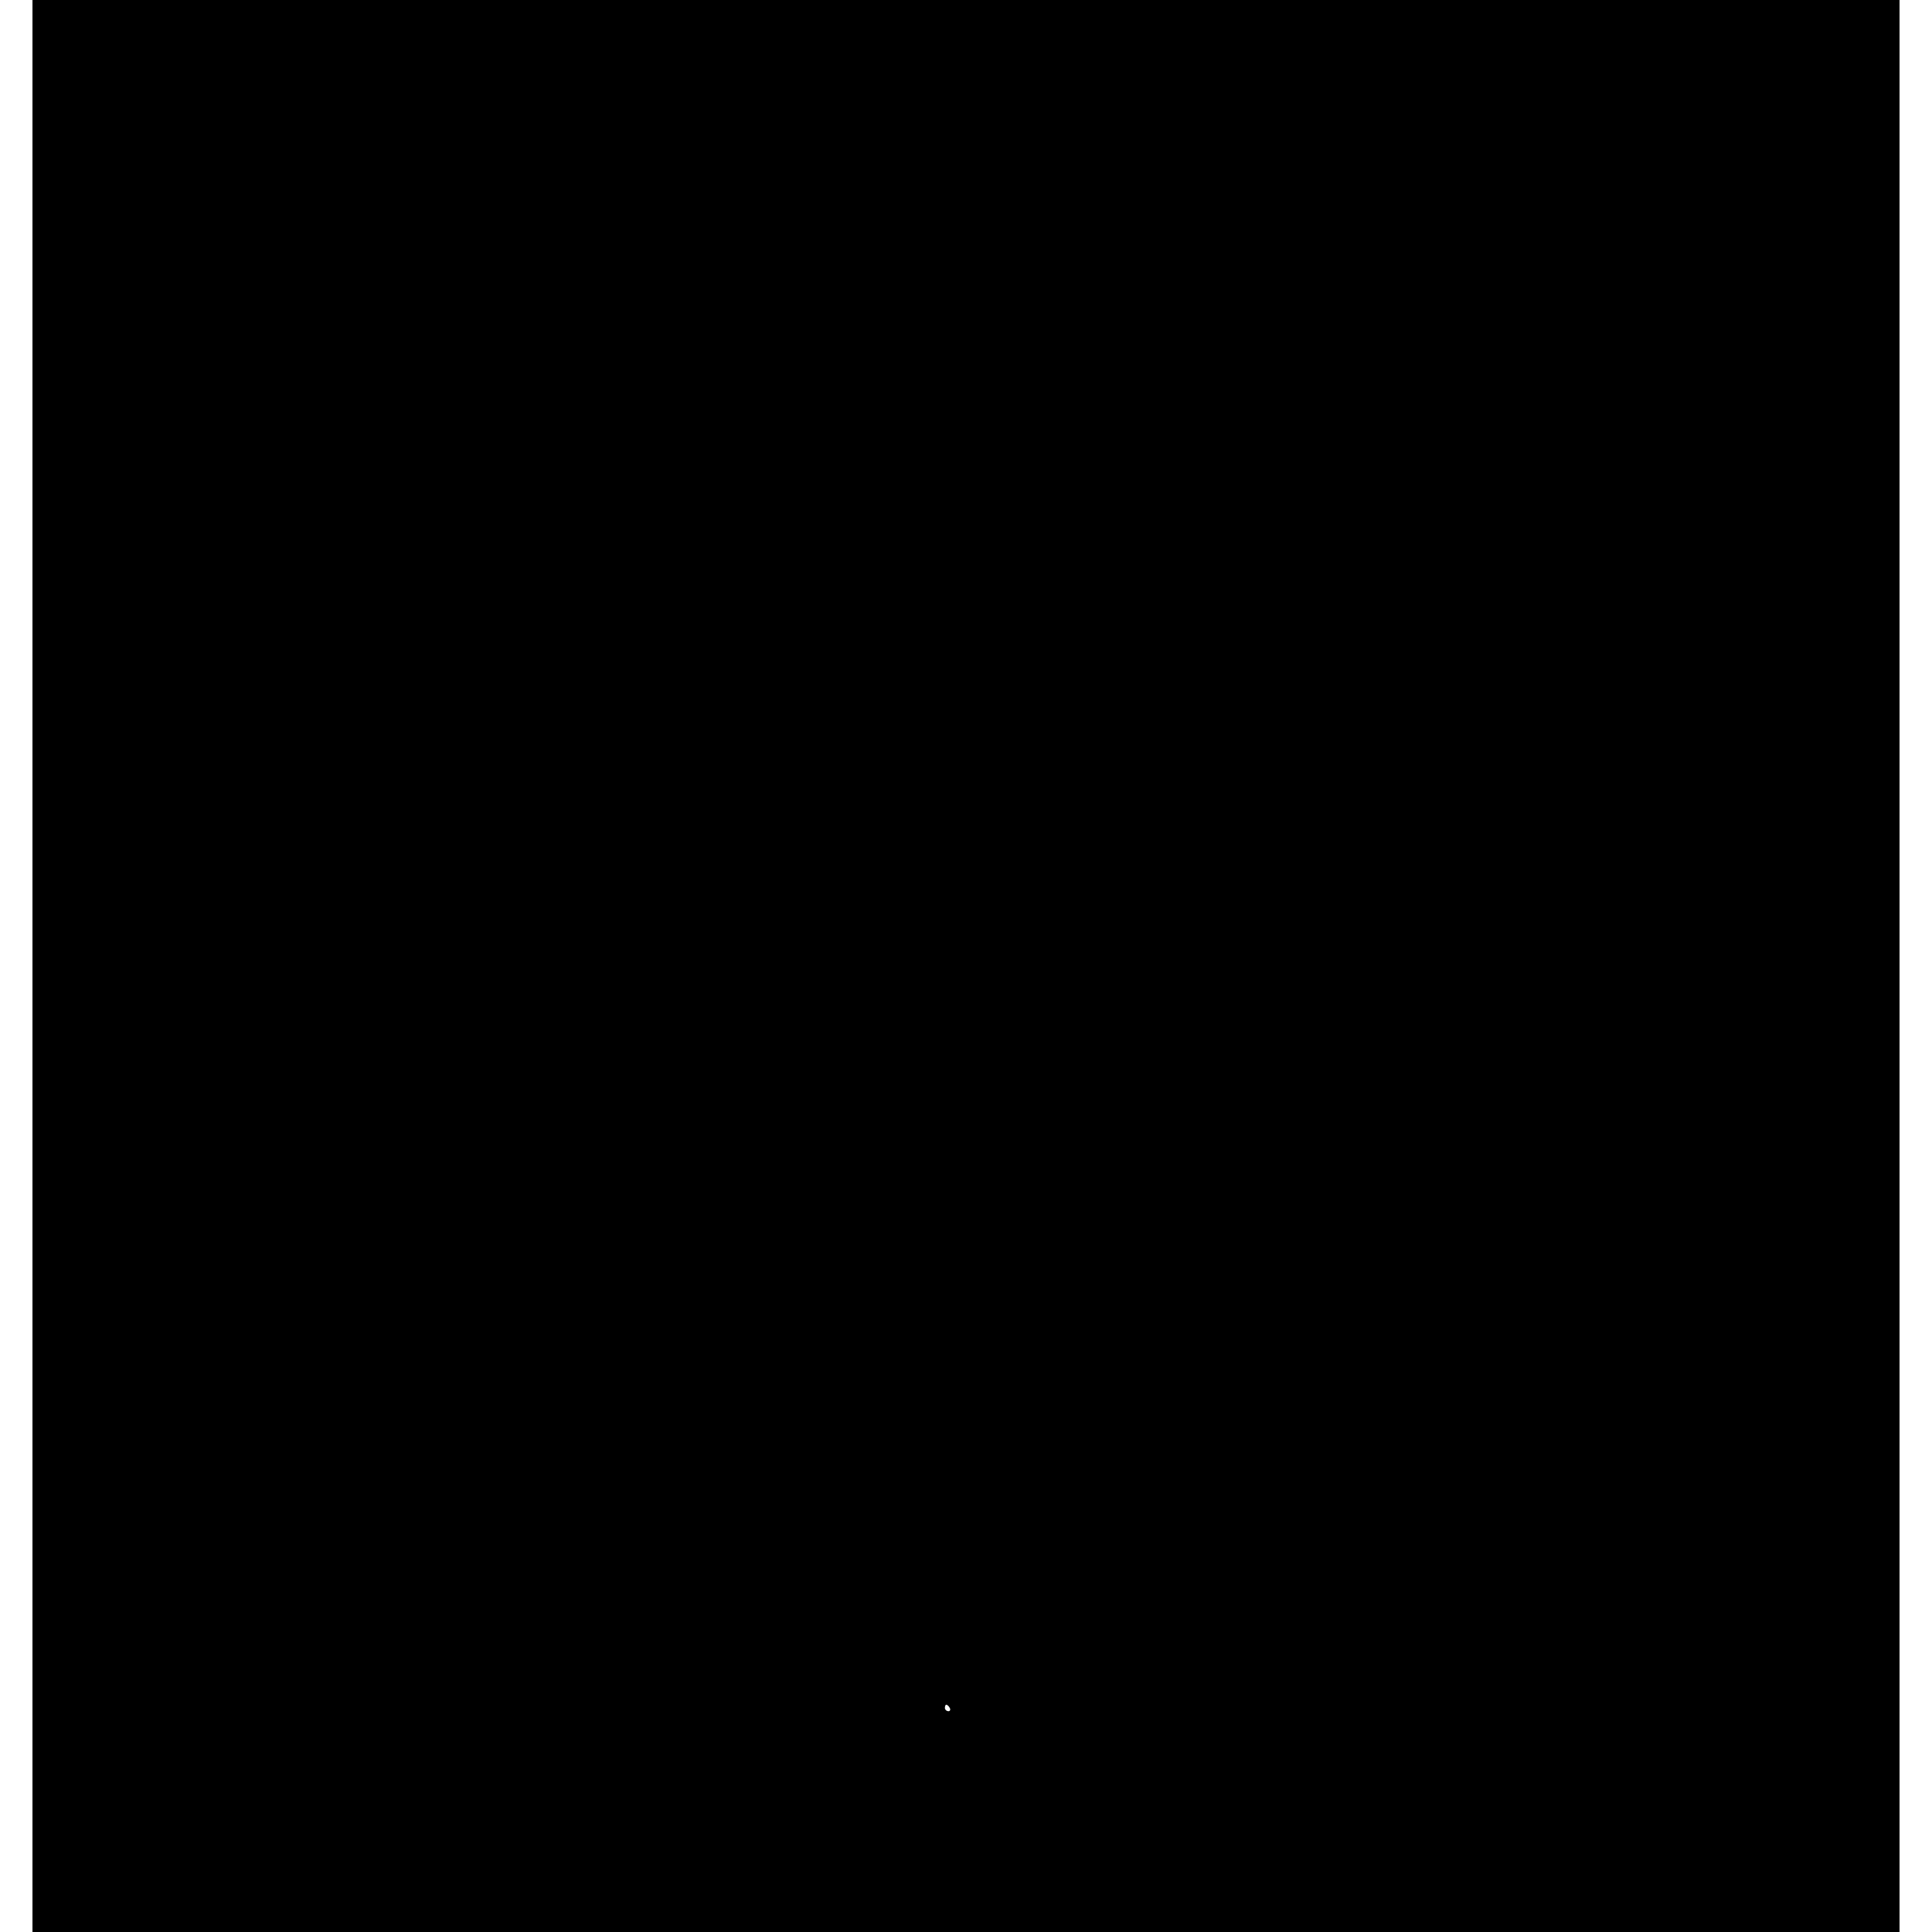
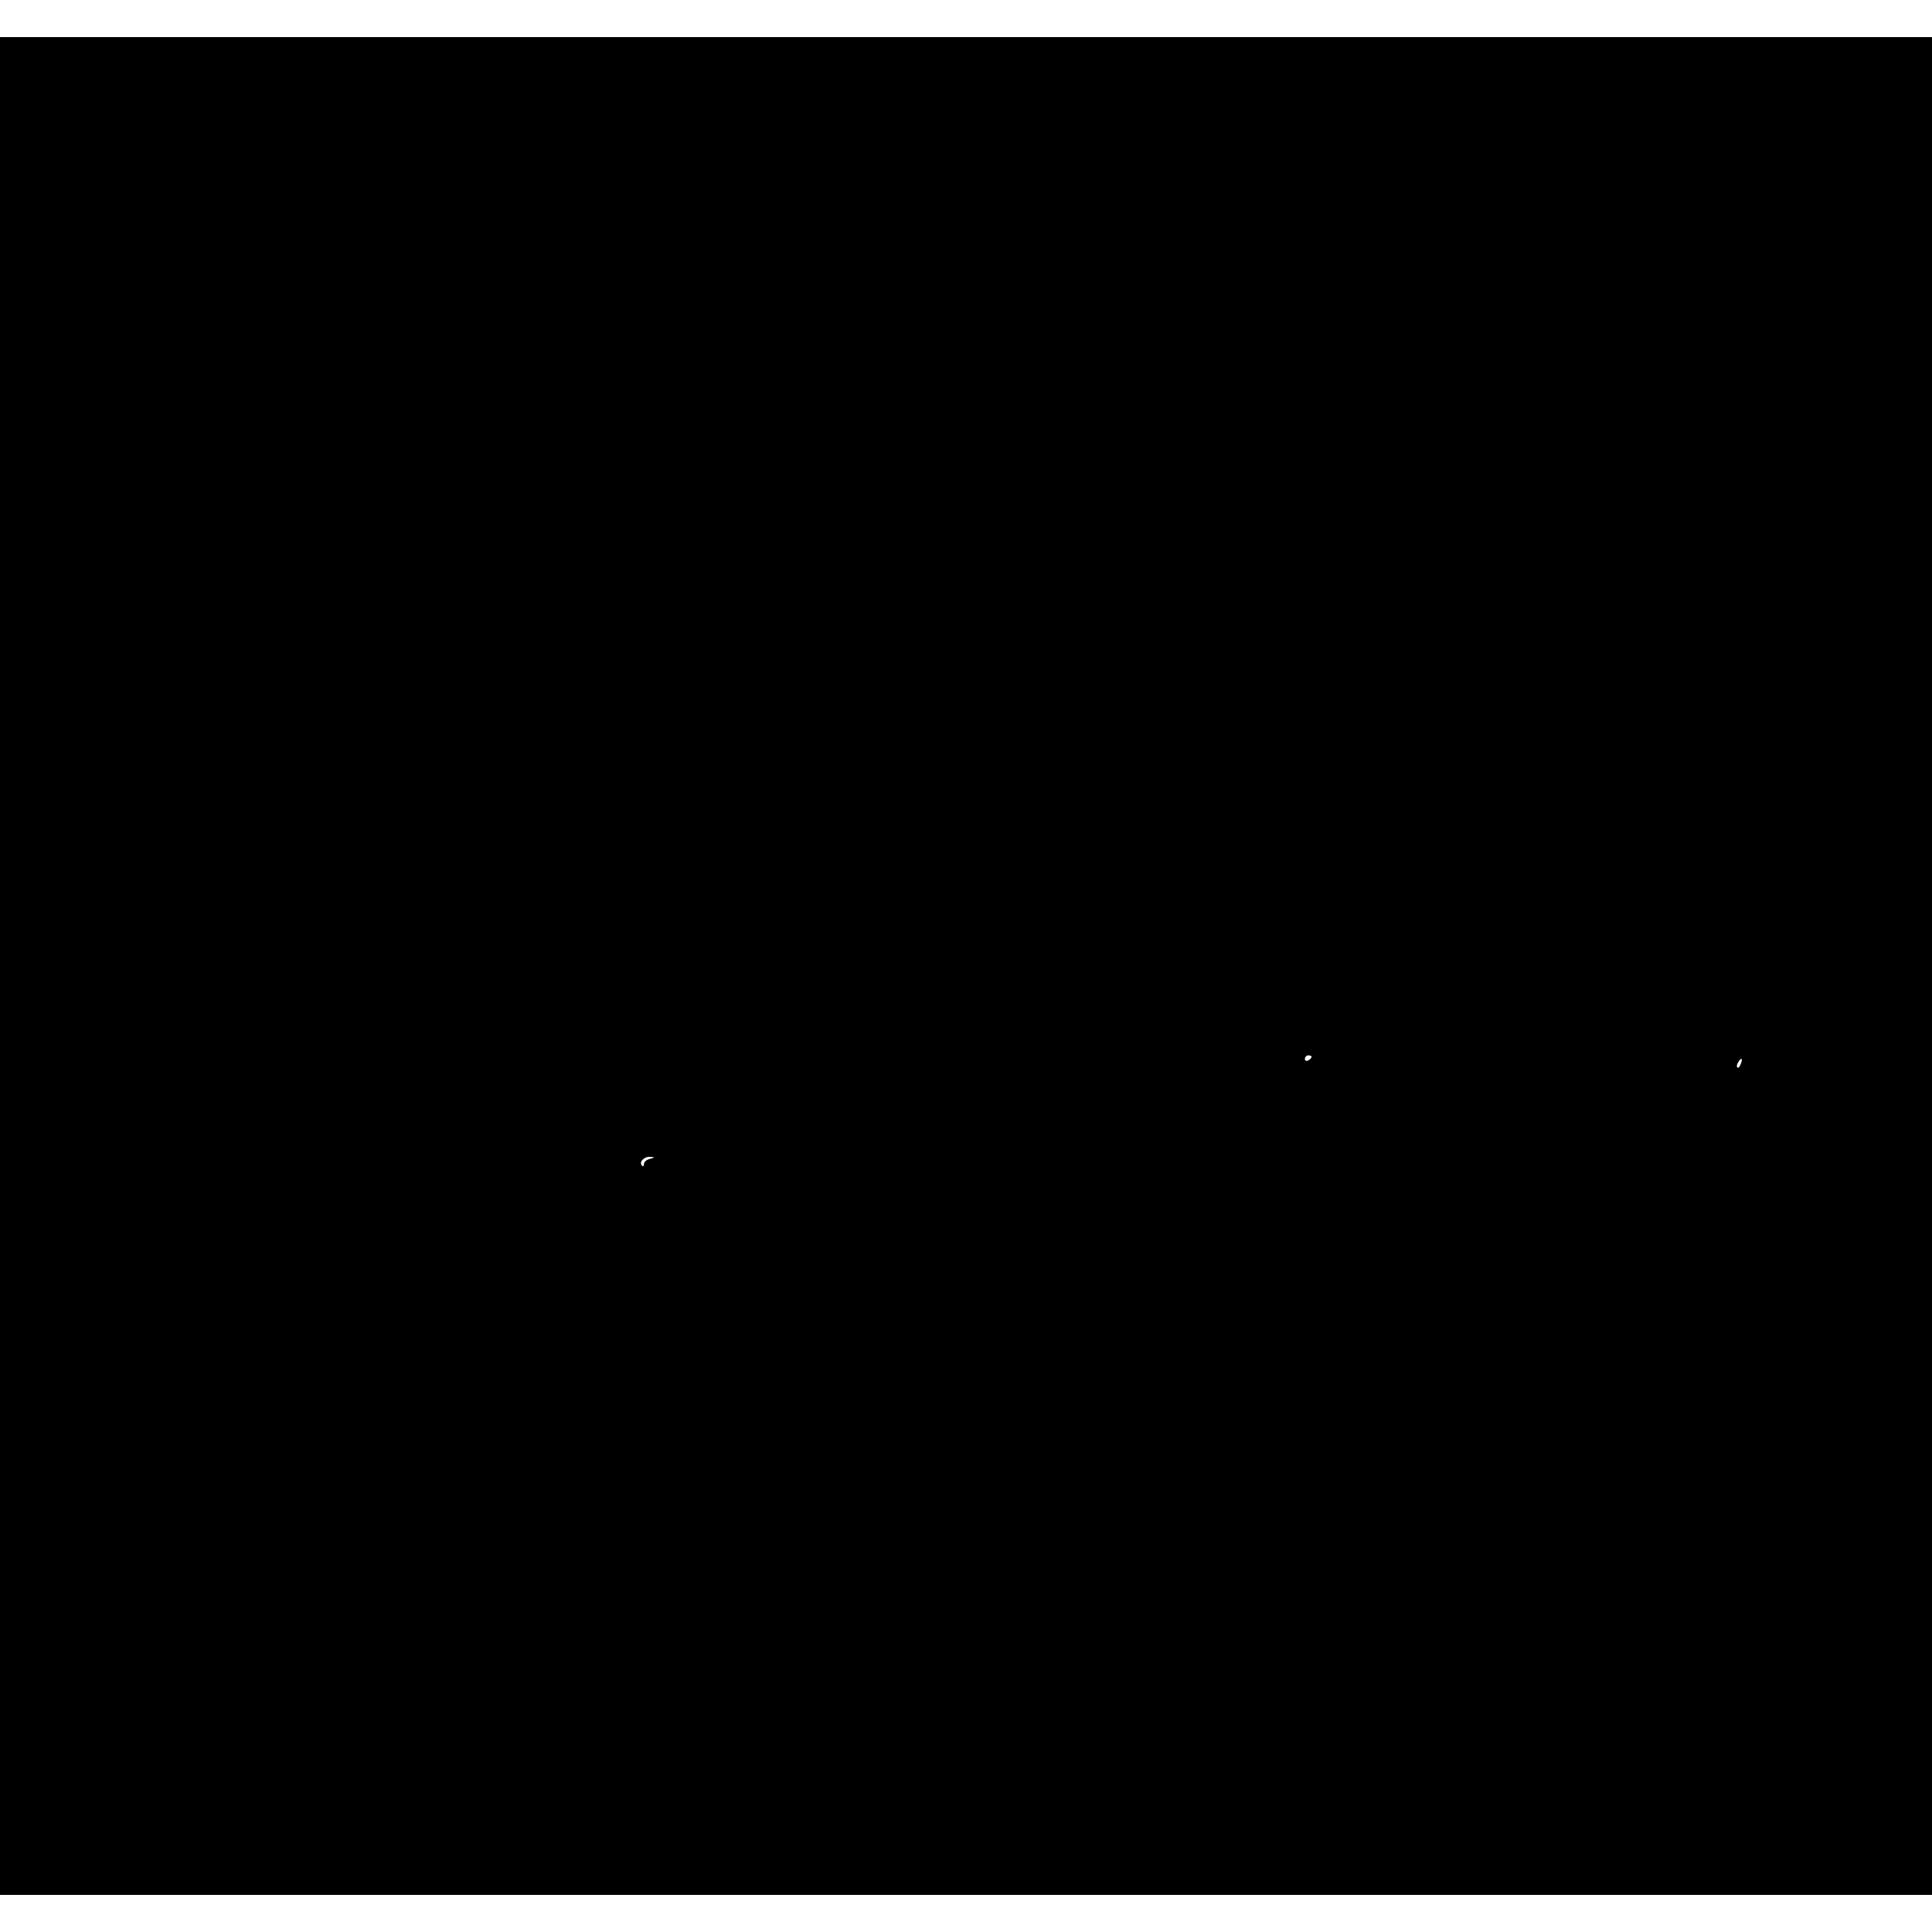
- <svg xmlns="http://www.w3.org/2000/svg" version="1.0" width="595pt" height="595pt" viewBox="0 0 595 595" preserveAspectRatio="xMidYMid meet">
-   <g transform="translate(0,595) scale(0.1,-0.1)" fill="#000000" stroke="none">
-     <path d="M100 2975 l0 -2975 2875 0 2875 0 0 2975 0 2975 -2875 0 -2875 0 0 -2975z m2825 -2285 c3 -5 1 -10 -4 -10 -6 0 -11 5 -11 10 0 6 2 10 4 10 3 0 8 -4 11 -10z" />
+ <svg xmlns="http://www.w3.org/2000/svg" version="1.0" width="573pt" height="573pt" viewBox="0 0 573 573" preserveAspectRatio="xMidYMid meet">
+   <g transform="translate(0,573) scale(0.1,-0.1)" fill="#000000" stroke="none">
+     <path d="M0 2865 l0 -2755 2865 0 2865 0 0 2755 0 2755 -2865 0 -2865 0 0 -2755z m3890 -269 c0 -3 -4 -8 -10 -11 -5 -3 -10 -1 -10 4 0 6 5 11 10 11 6 0 10 -2 10 -4z m1273 -21 c-3 -9 -8 -14 -10 -11 -3 3 -2 9 2 15 9 16 15 13 8 -4z m-3235 -282 c-10 -2 -18 -9 -18 -15 0 -6 -3 -9 -6 -5 -10 10 6 27 24 26 15 -1 15 -2 0 -6z" />
  </g>
</svg>
